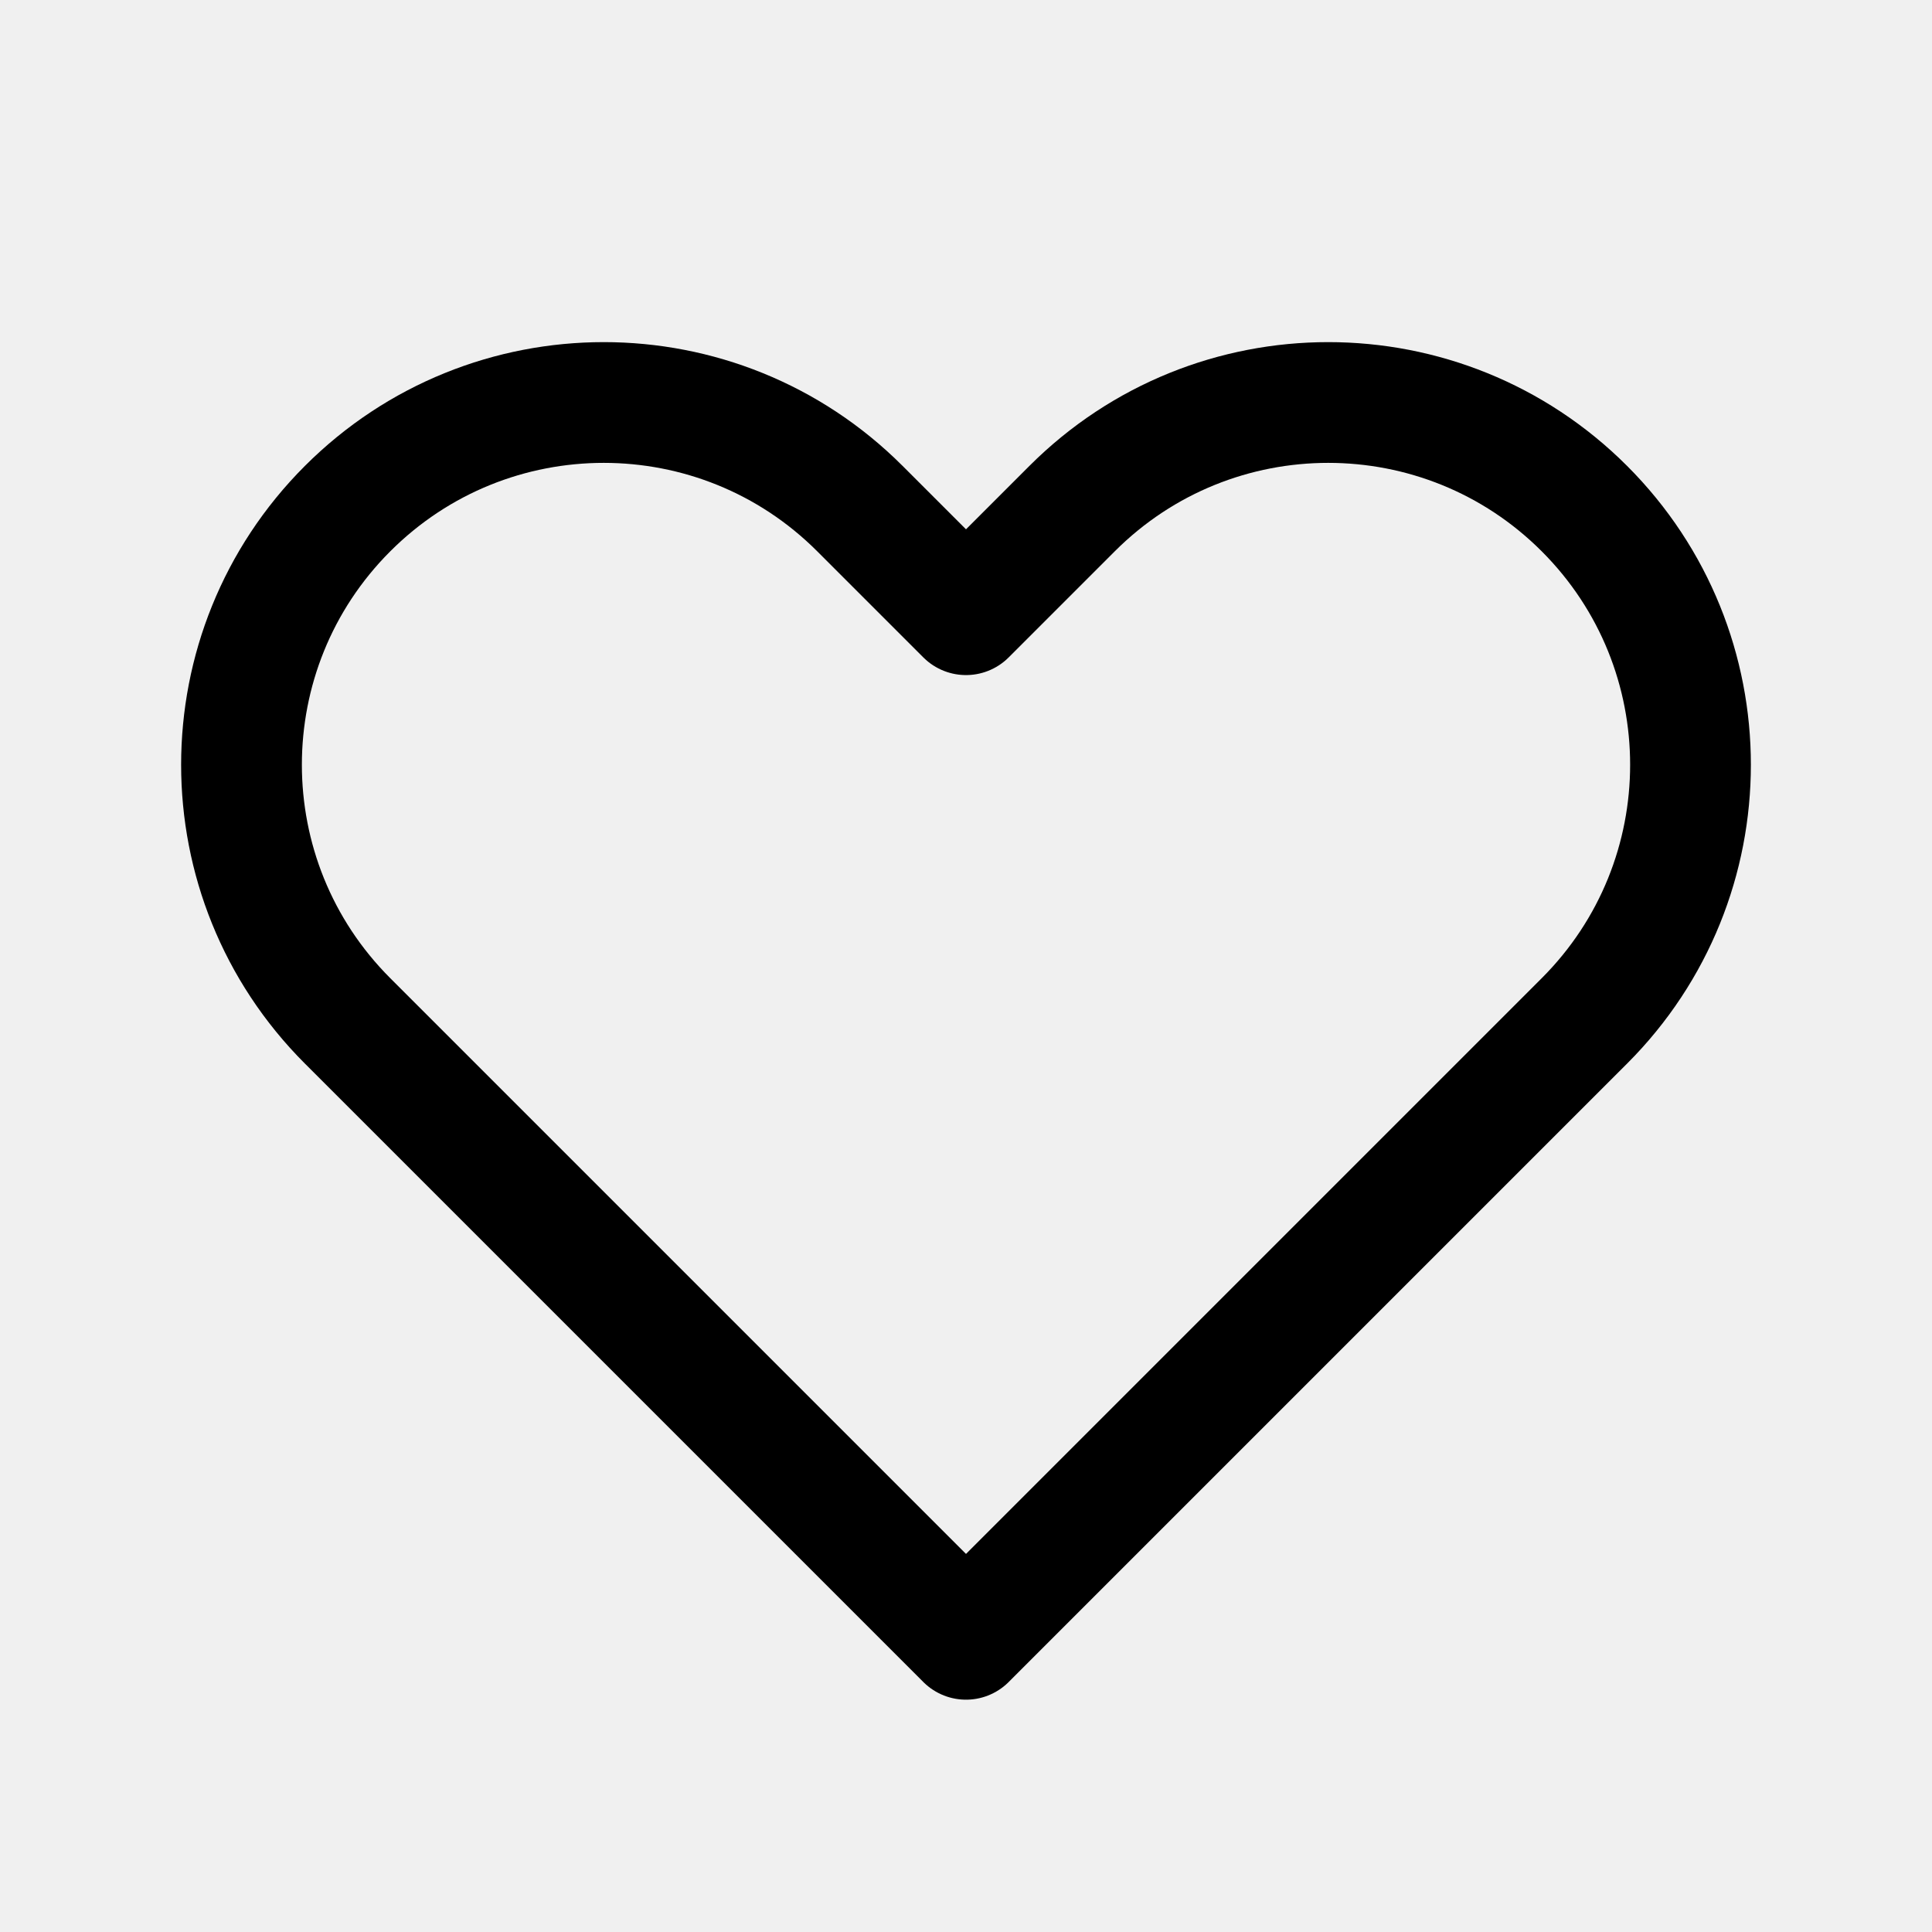
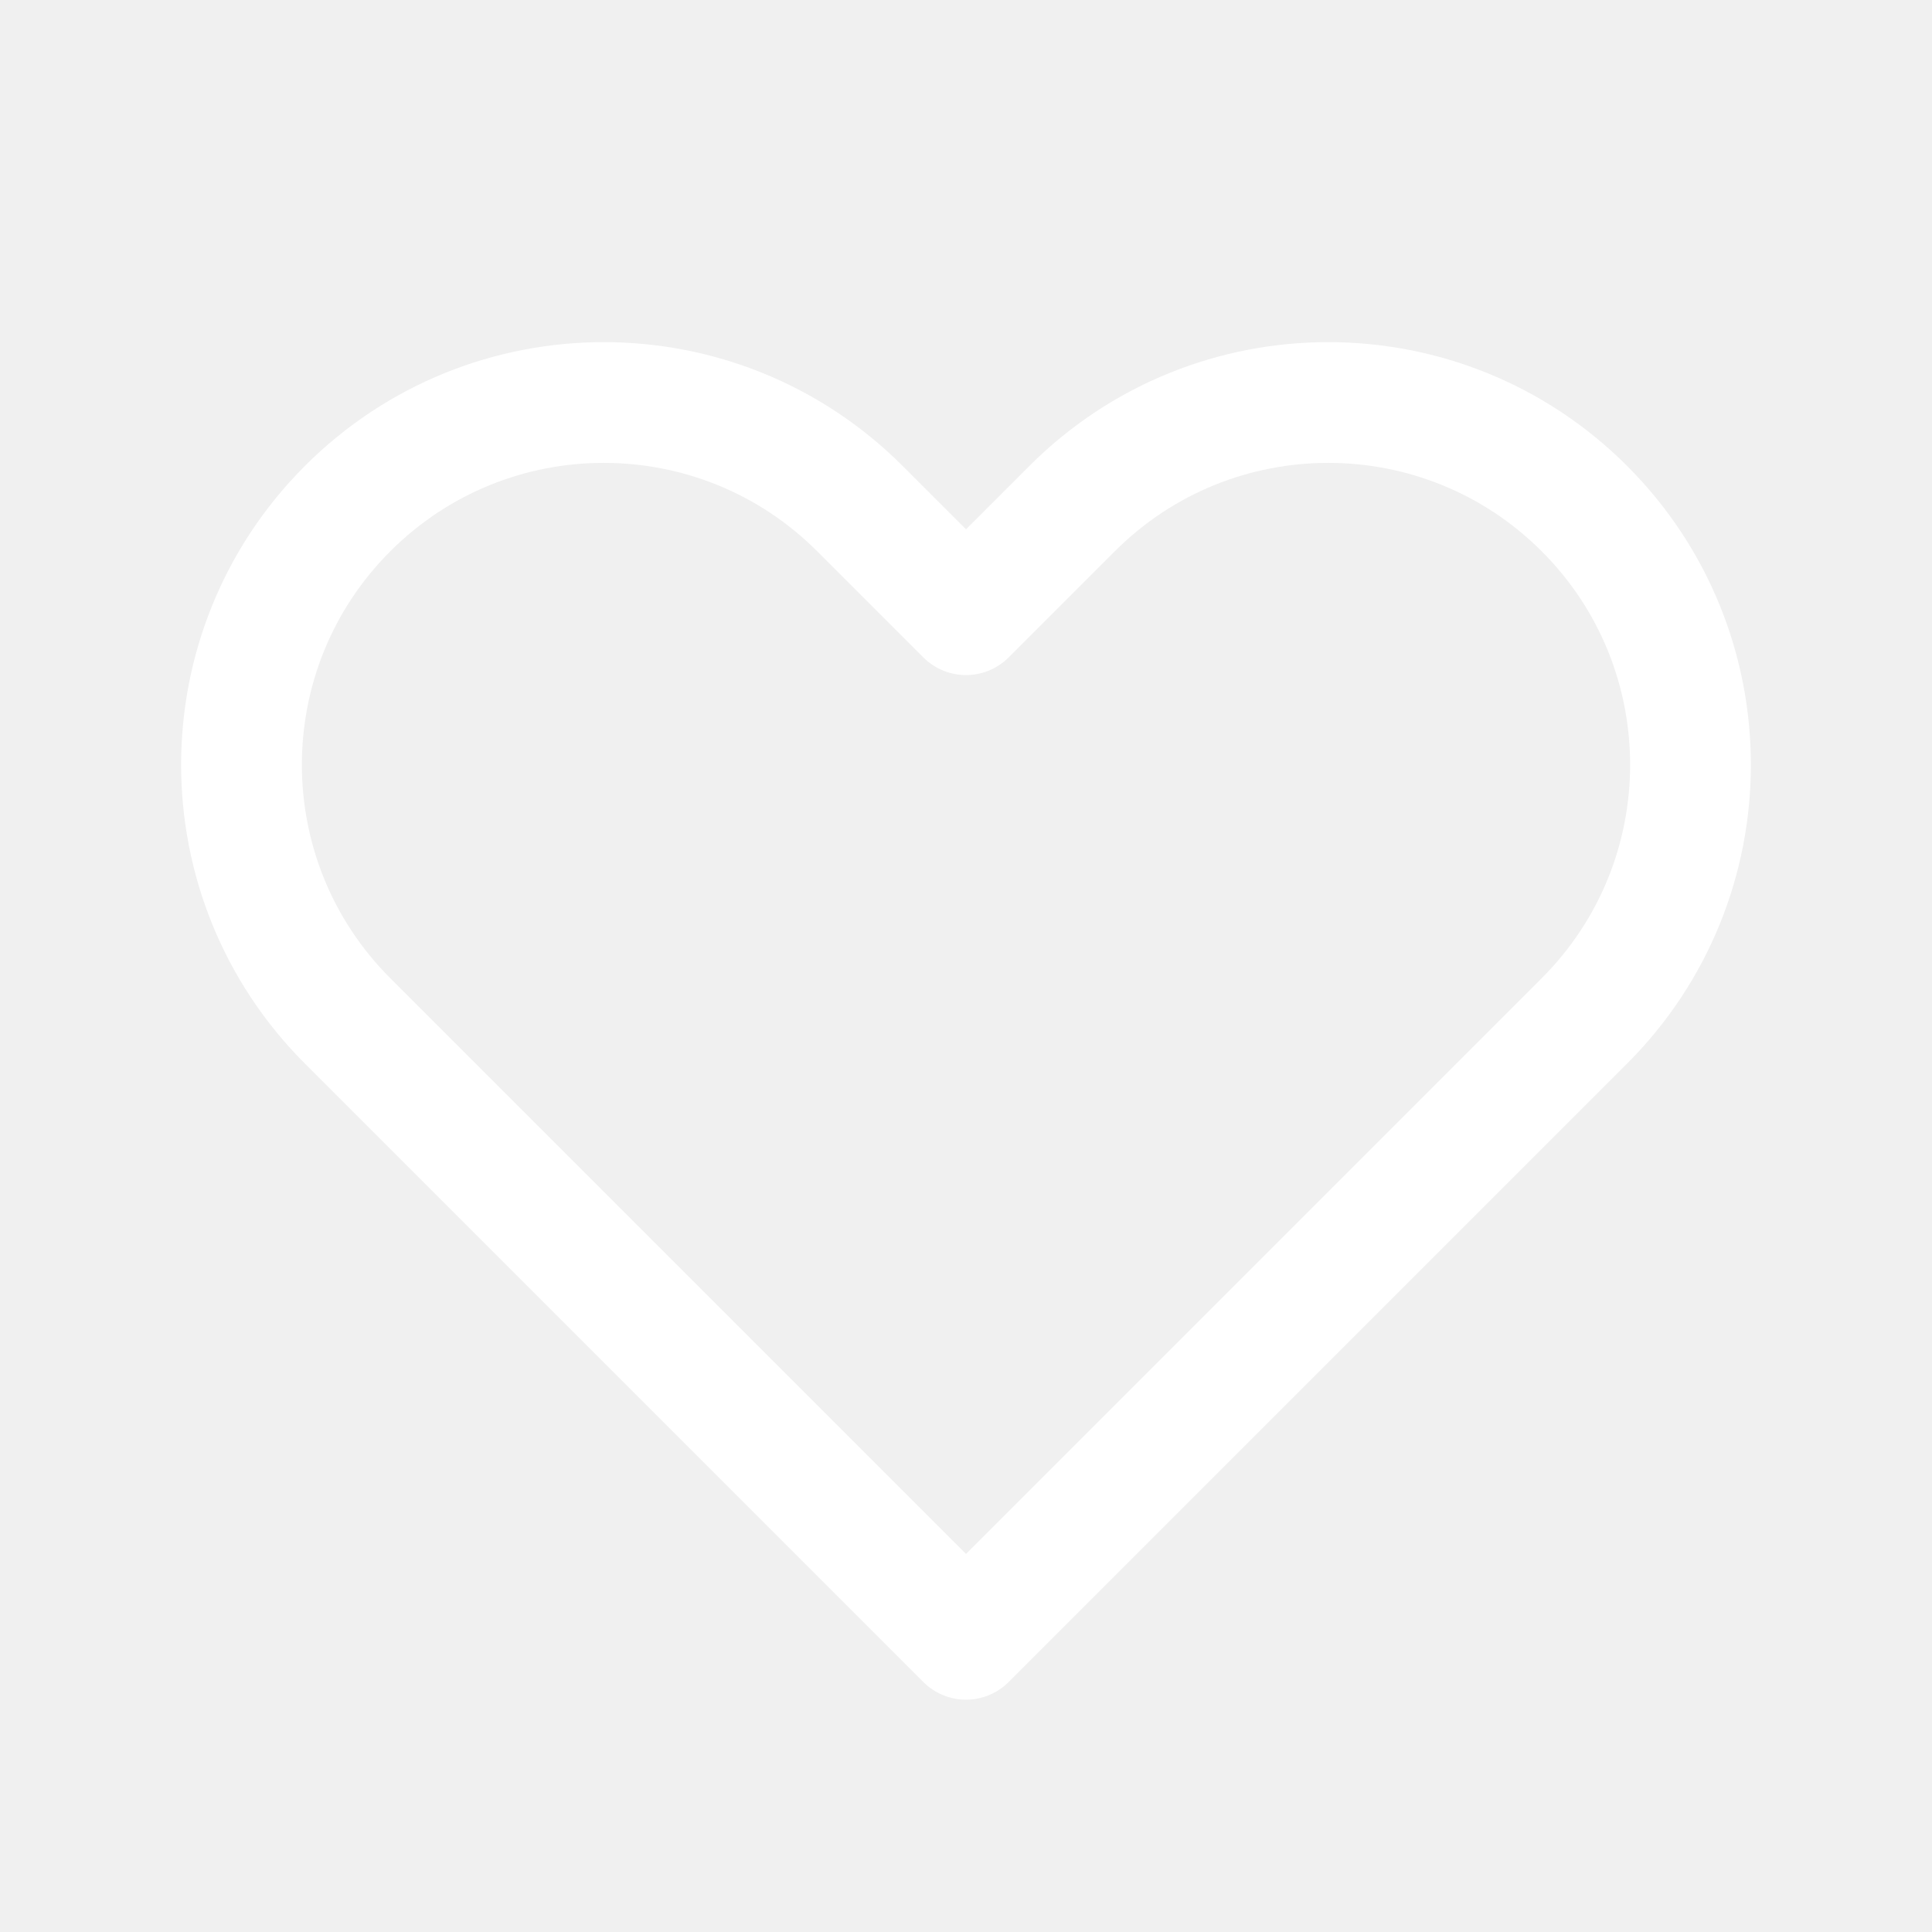
- <svg xmlns="http://www.w3.org/2000/svg" class="h-6 w-6 " fill="none" viewBox="0 0 24 24" stroke="currentColor">
+ <svg xmlns="http://www.w3.org/2000/svg" class="h-6 w-6" fill="none" viewBox="0 0 24 24" stroke="white">
  <path stroke-linecap="round" stroke-linejoin="round" stroke-width="1.5" d="M4.318 6.318a4.5 4.5 0 000 6.364L12 20.364l7.682-7.682a4.5 4.5 0 00-6.364-6.364L12 7.636l-1.318-1.318a4.5 4.5 0 00-6.364 0z" />
</svg>
